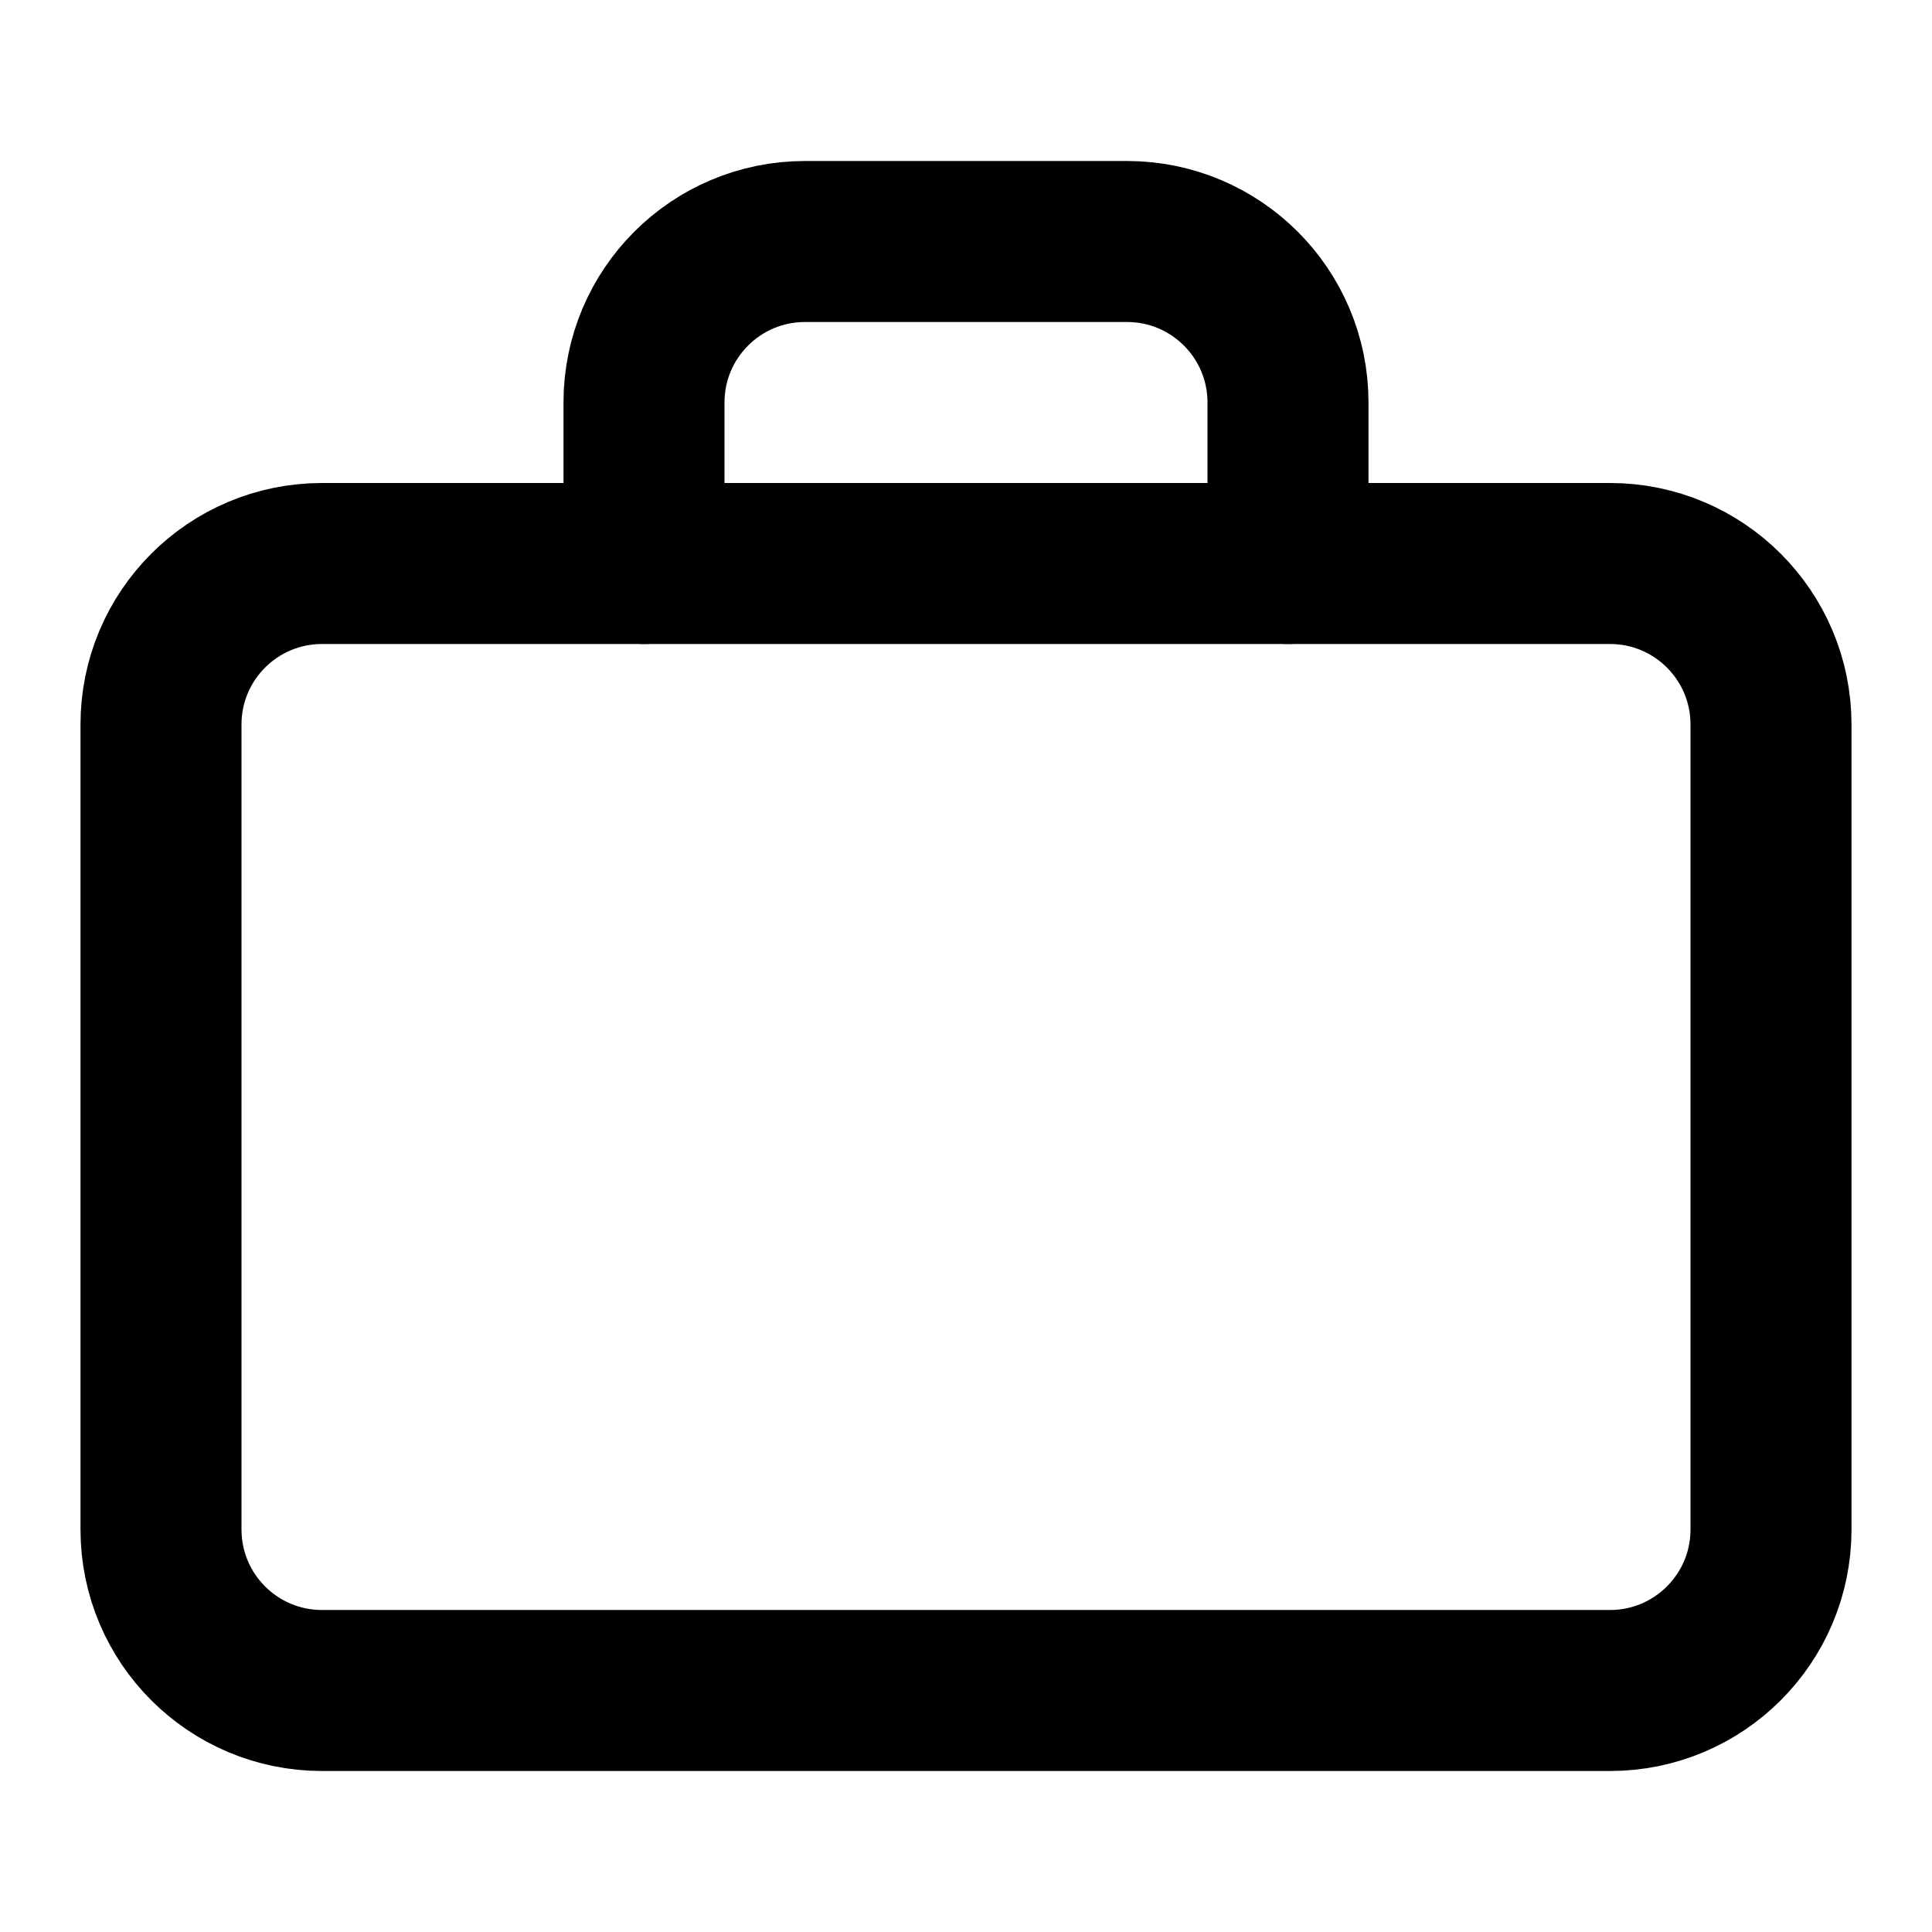
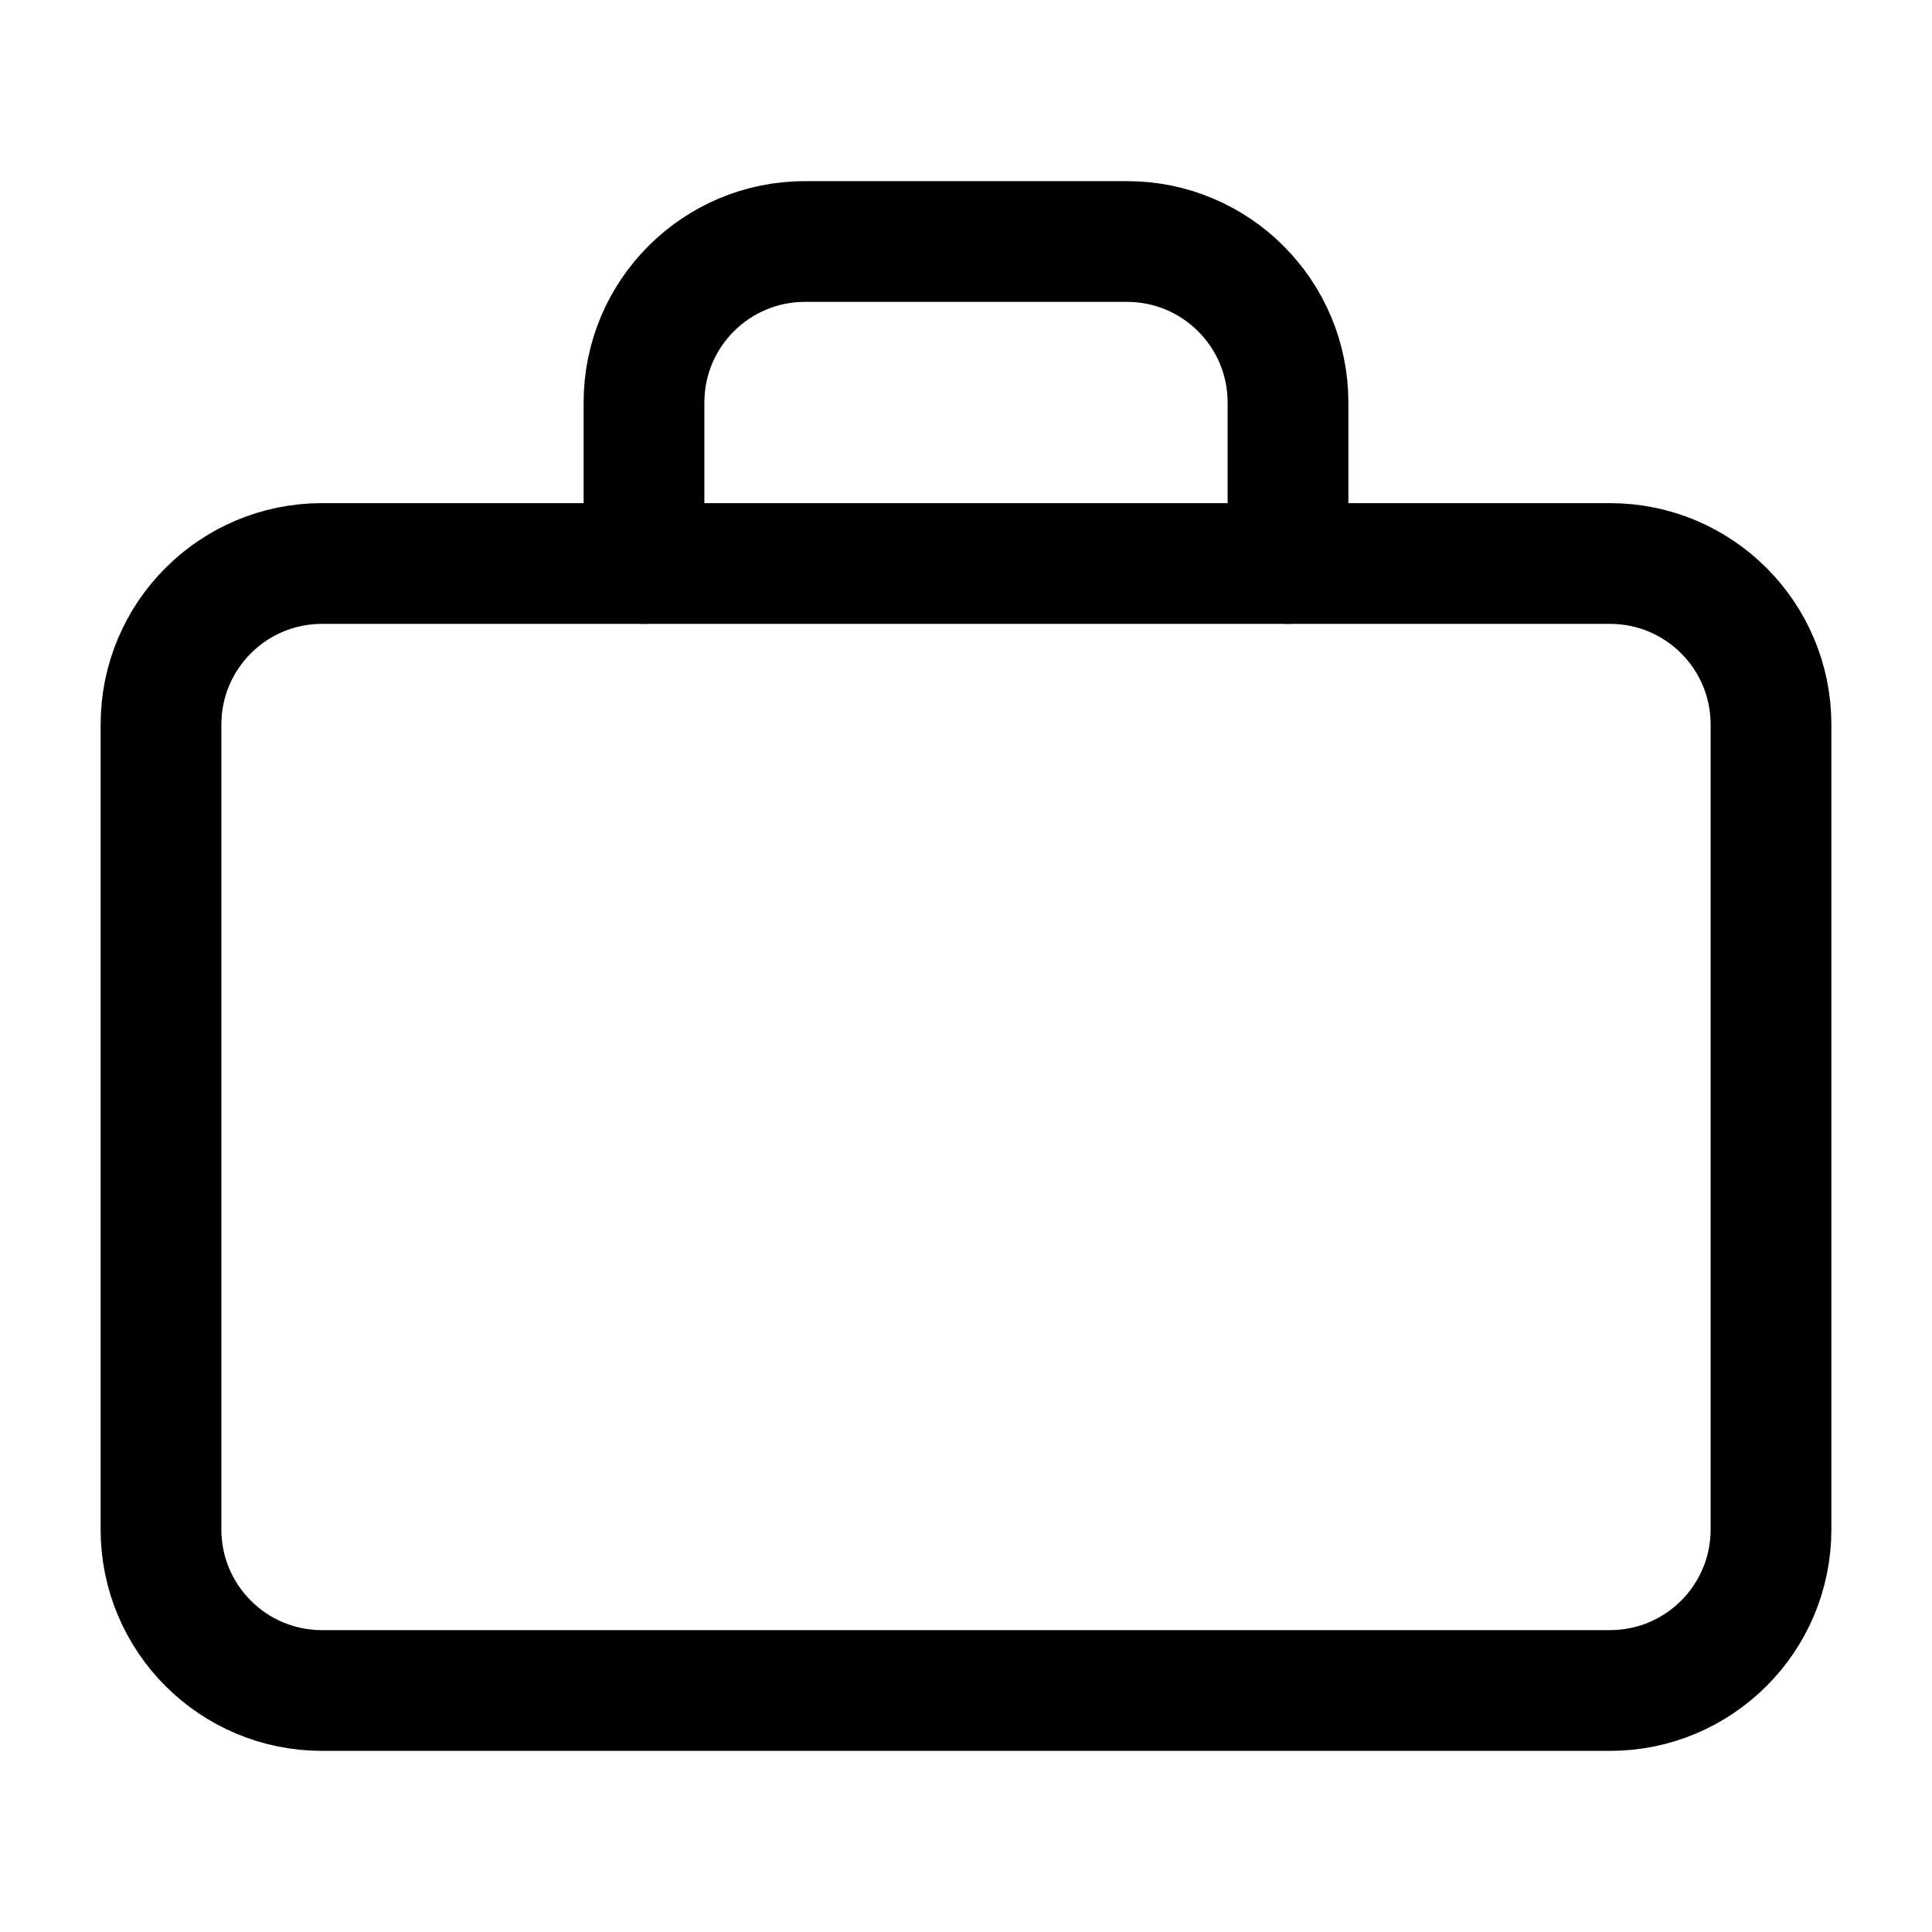
- <svg xmlns="http://www.w3.org/2000/svg" width="24" height="24" viewBox="0 0 24 24" fill="none" stroke="currentColor" stroke-width="2" stroke-linecap="round" stroke-linejoin="round">
+ <svg xmlns="http://www.w3.org/2000/svg" width="24" height="24" viewBox="0 0 24 24" fill="none" stroke="currentColor" stroke-width="1.5" stroke-linecap="round" stroke-linejoin="round">
  <rect x="2" y="7" width="20" height="14" rx="2" ry="2" />
  <path d="M16 7V5a2 2 0 0 0-2-2h-4a2 2 0 0 0-2 2v2" />
</svg>
